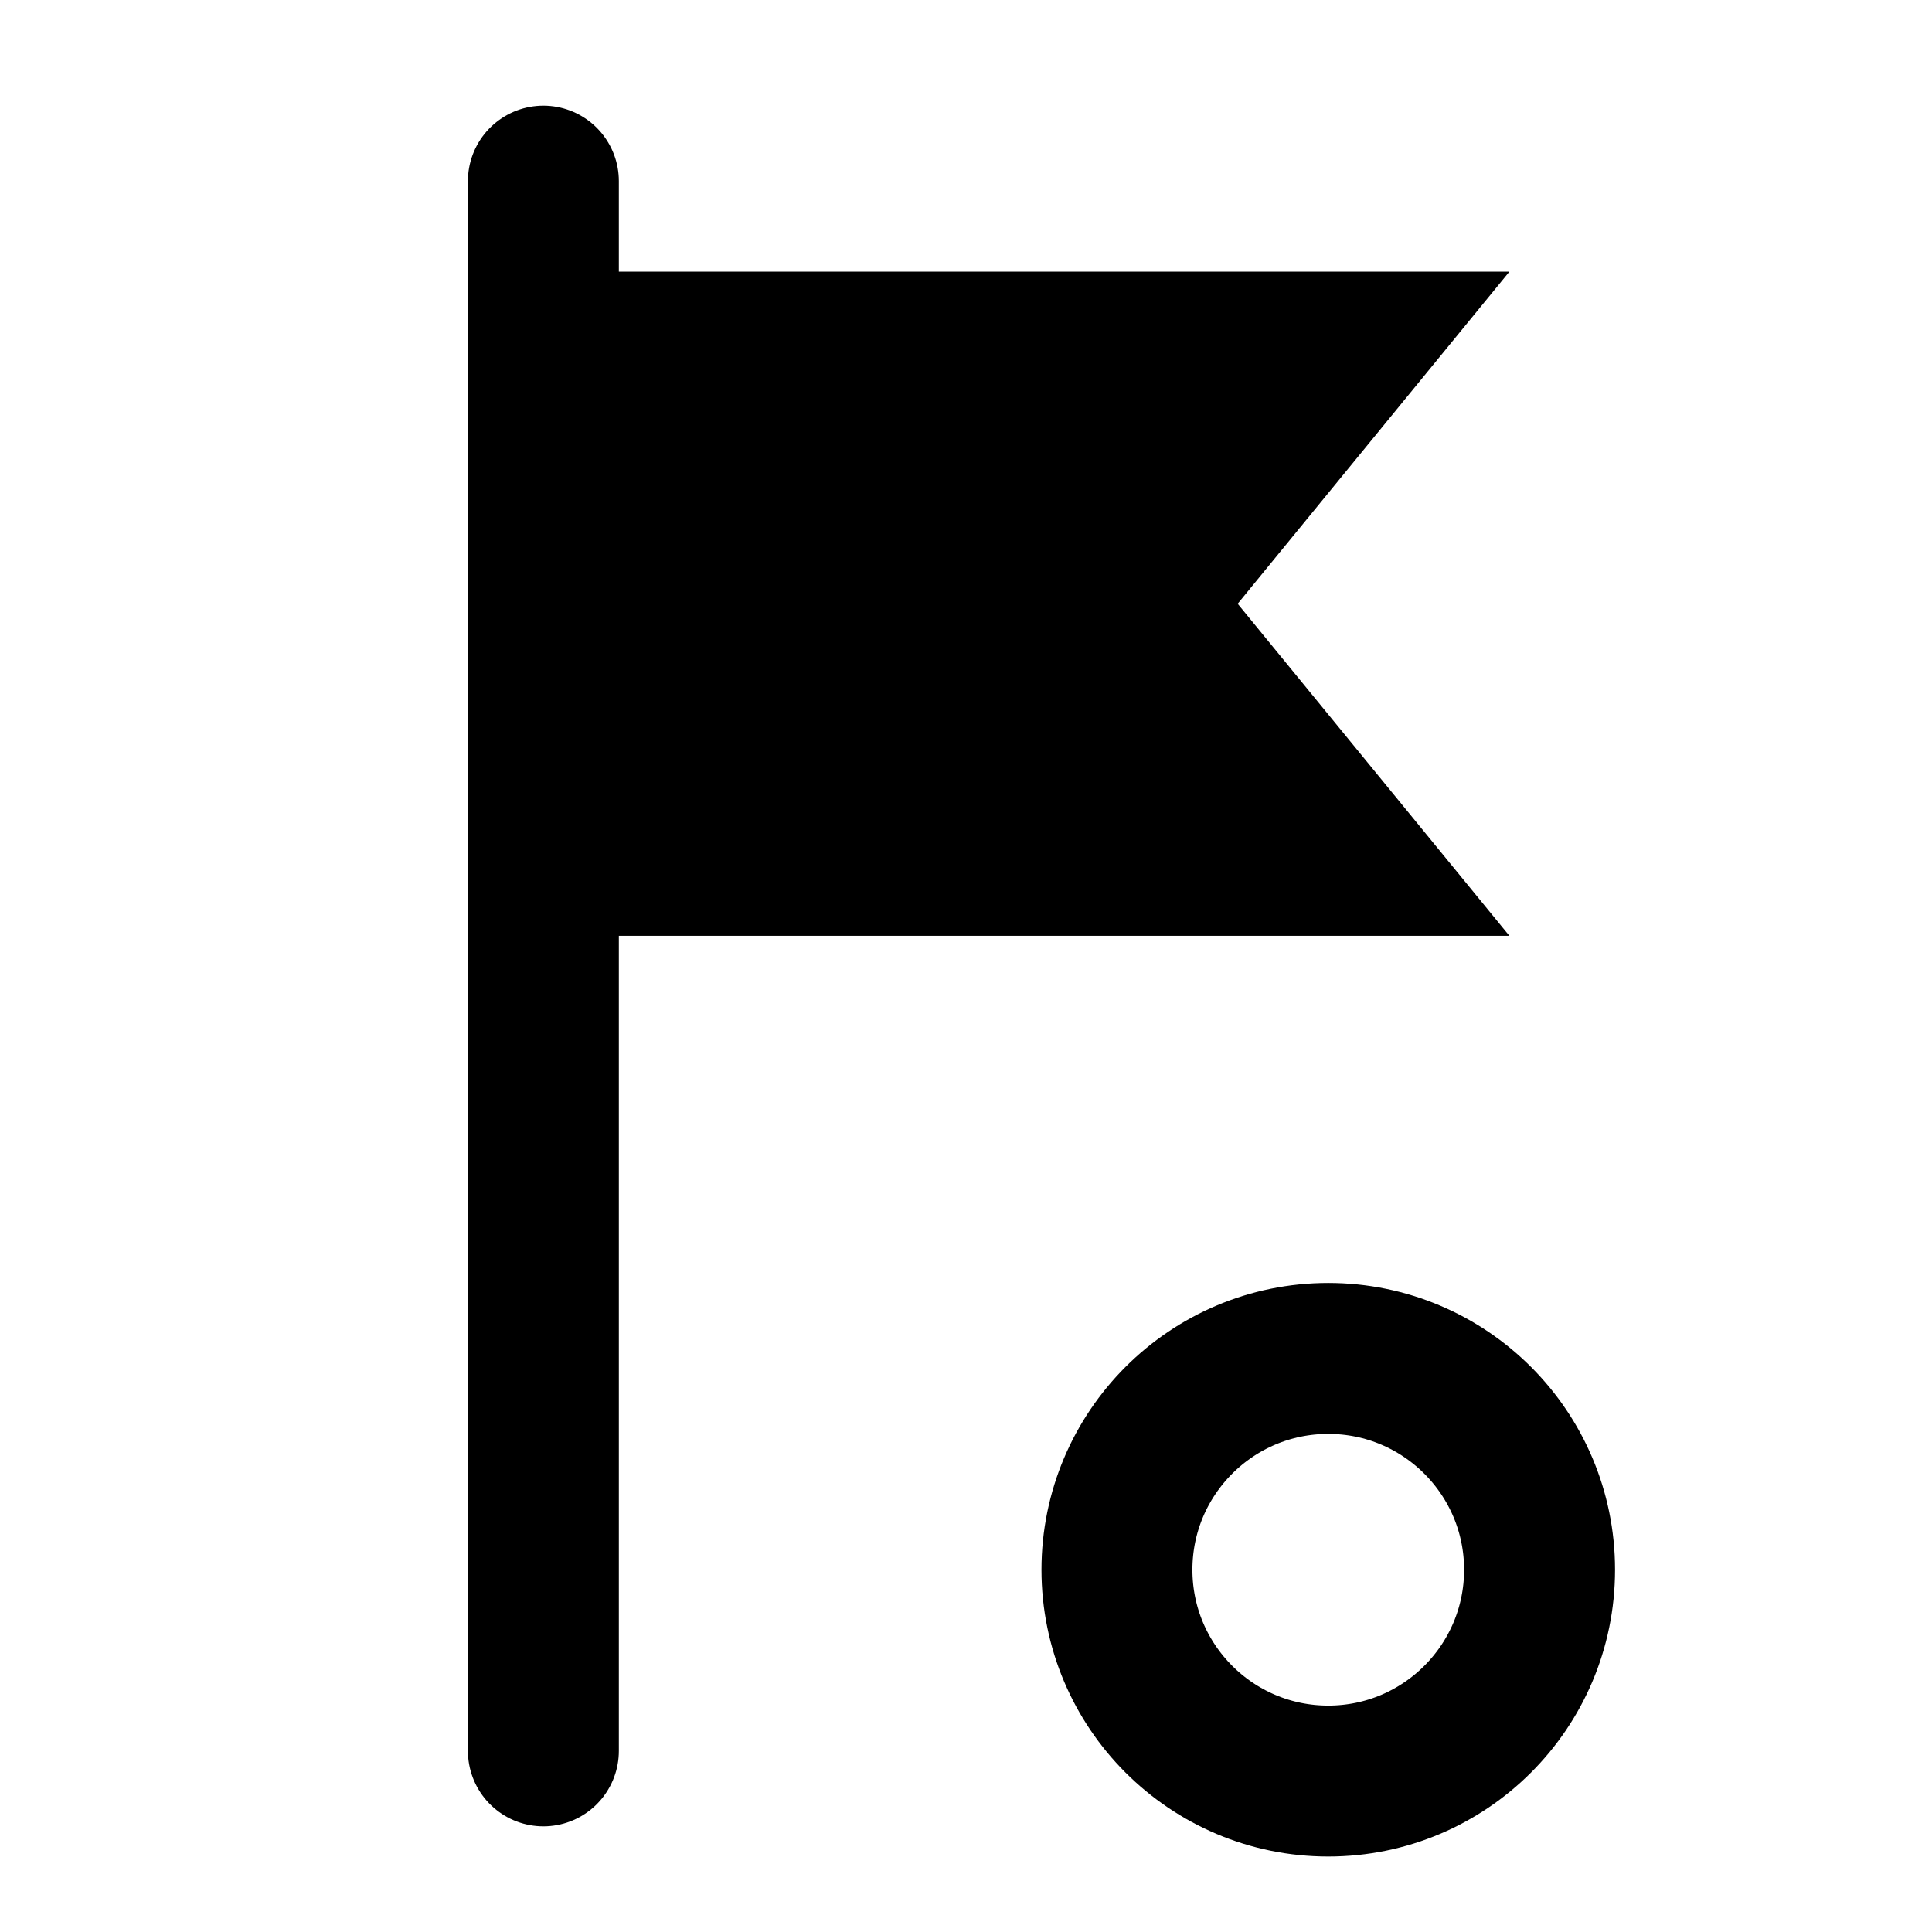
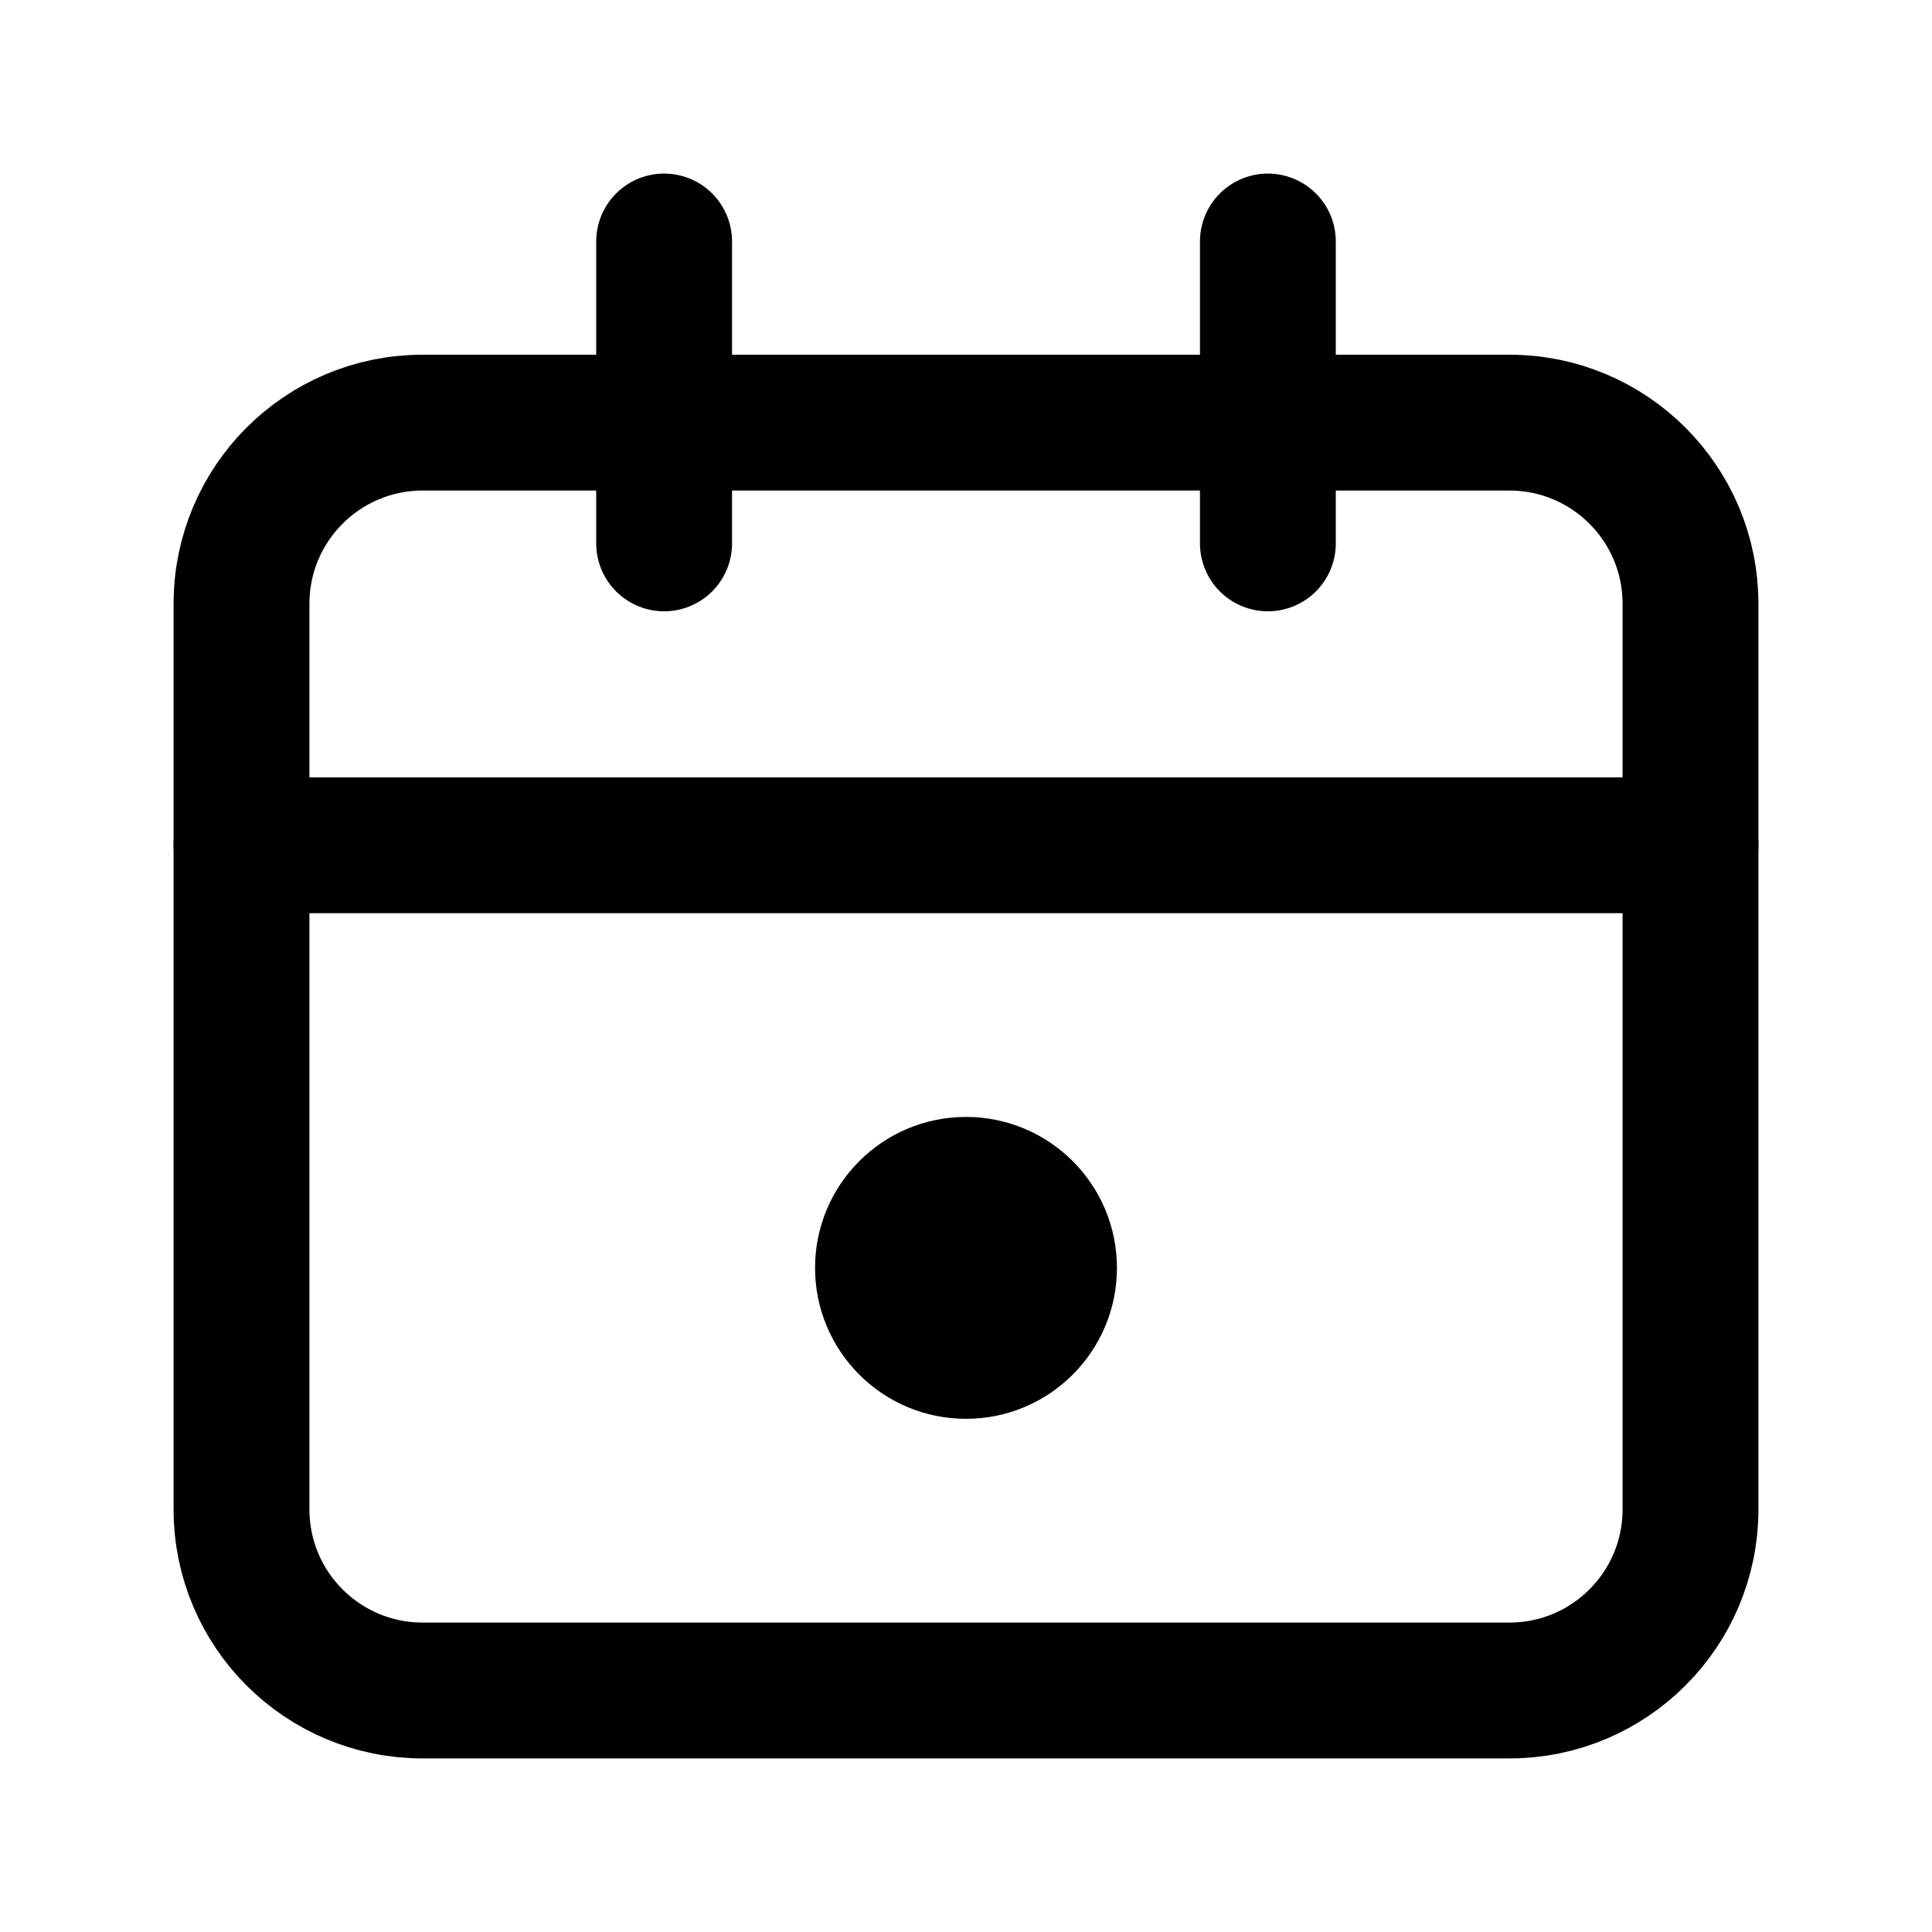
- <svg xmlns="http://www.w3.org/2000/svg" viewBox="0 0 32 32" fill="none" stroke="currentColor" stroke-width="2.5" stroke-linecap="round" stroke-linejoin="round" role="img">
-   <path d="M9 29V3" />
-   <path d="M9 4.5h16l-4.5 5.5L25 15.5H9z" fill="currentColor" stroke="none" />
-   <circle cx="22" cy="26" r="3.5" />
+ <svg xmlns="http://www.w3.org/2000/svg" viewBox="0 0 32 32" fill="none" stroke="currentColor" stroke-width="2.25" stroke-linecap="round" stroke-linejoin="round" role="img">
+   <rect x="4" y="7" width="24" height="21" rx="3" />
+   <path d="M4 14h24" />
+   <path d="M11 4v5M21 4v5" />
+   <circle cx="16" cy="21" r="2.5" fill="currentColor" stroke="none" />
</svg>
